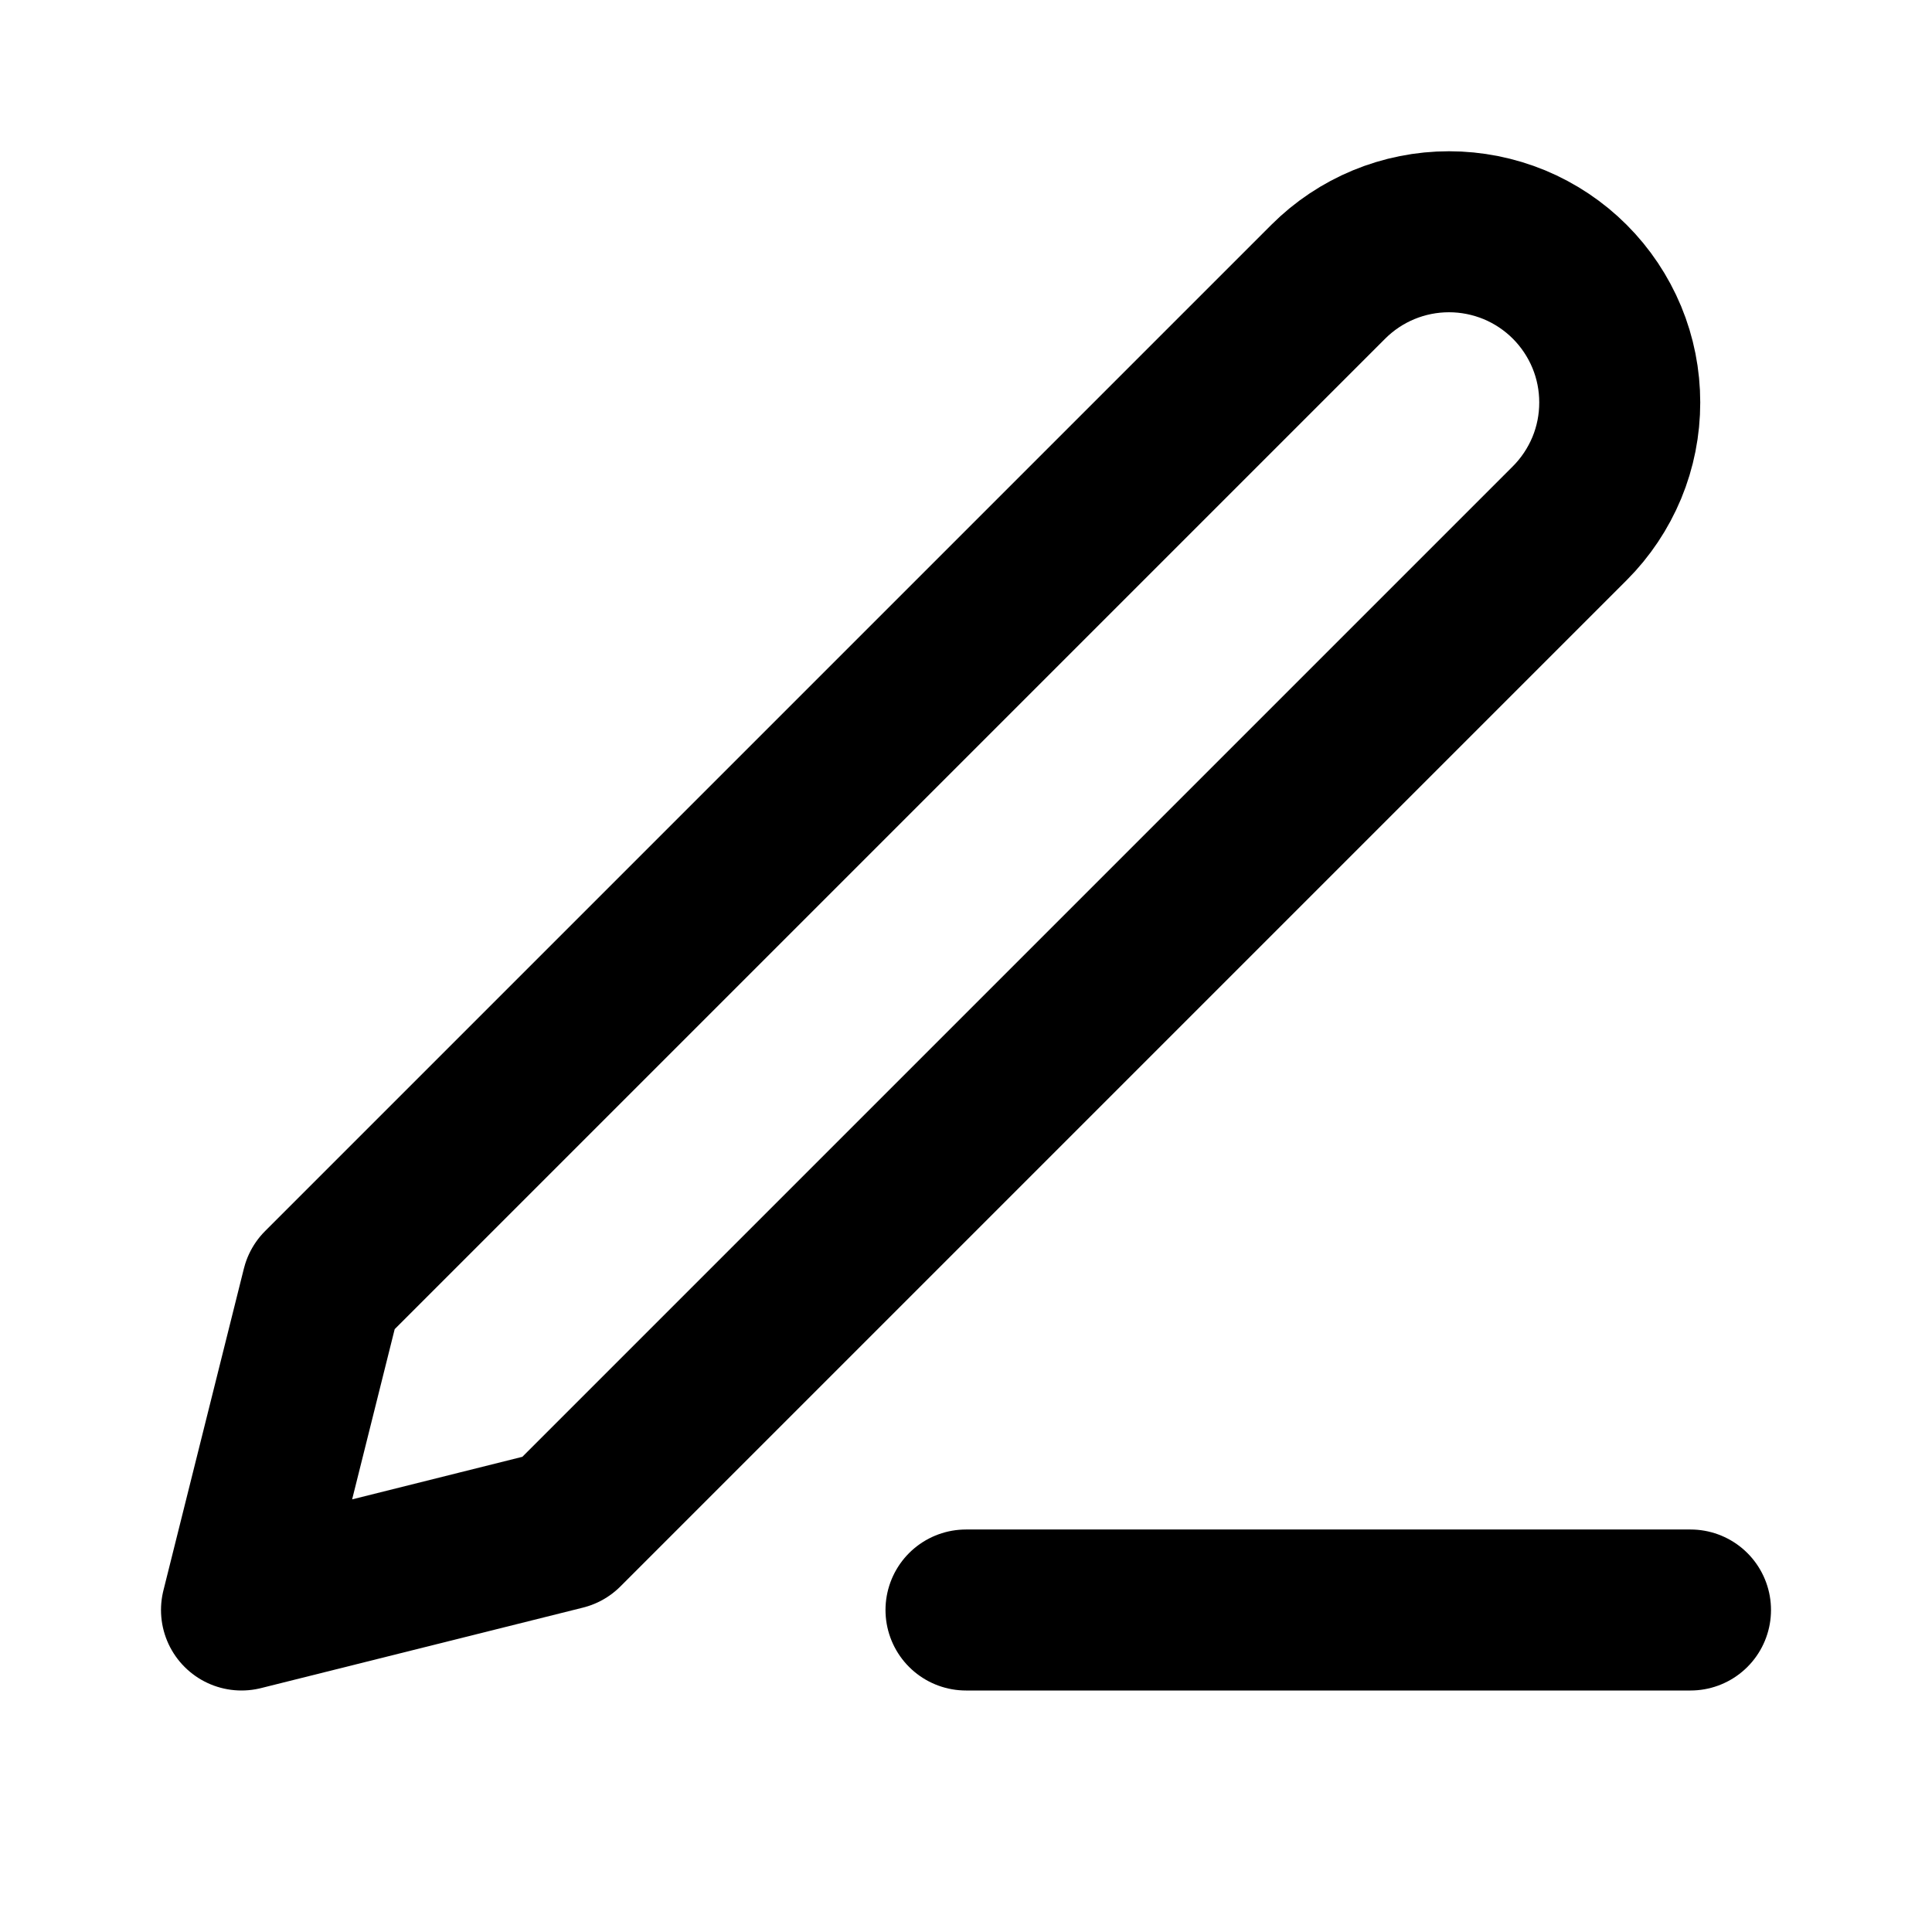
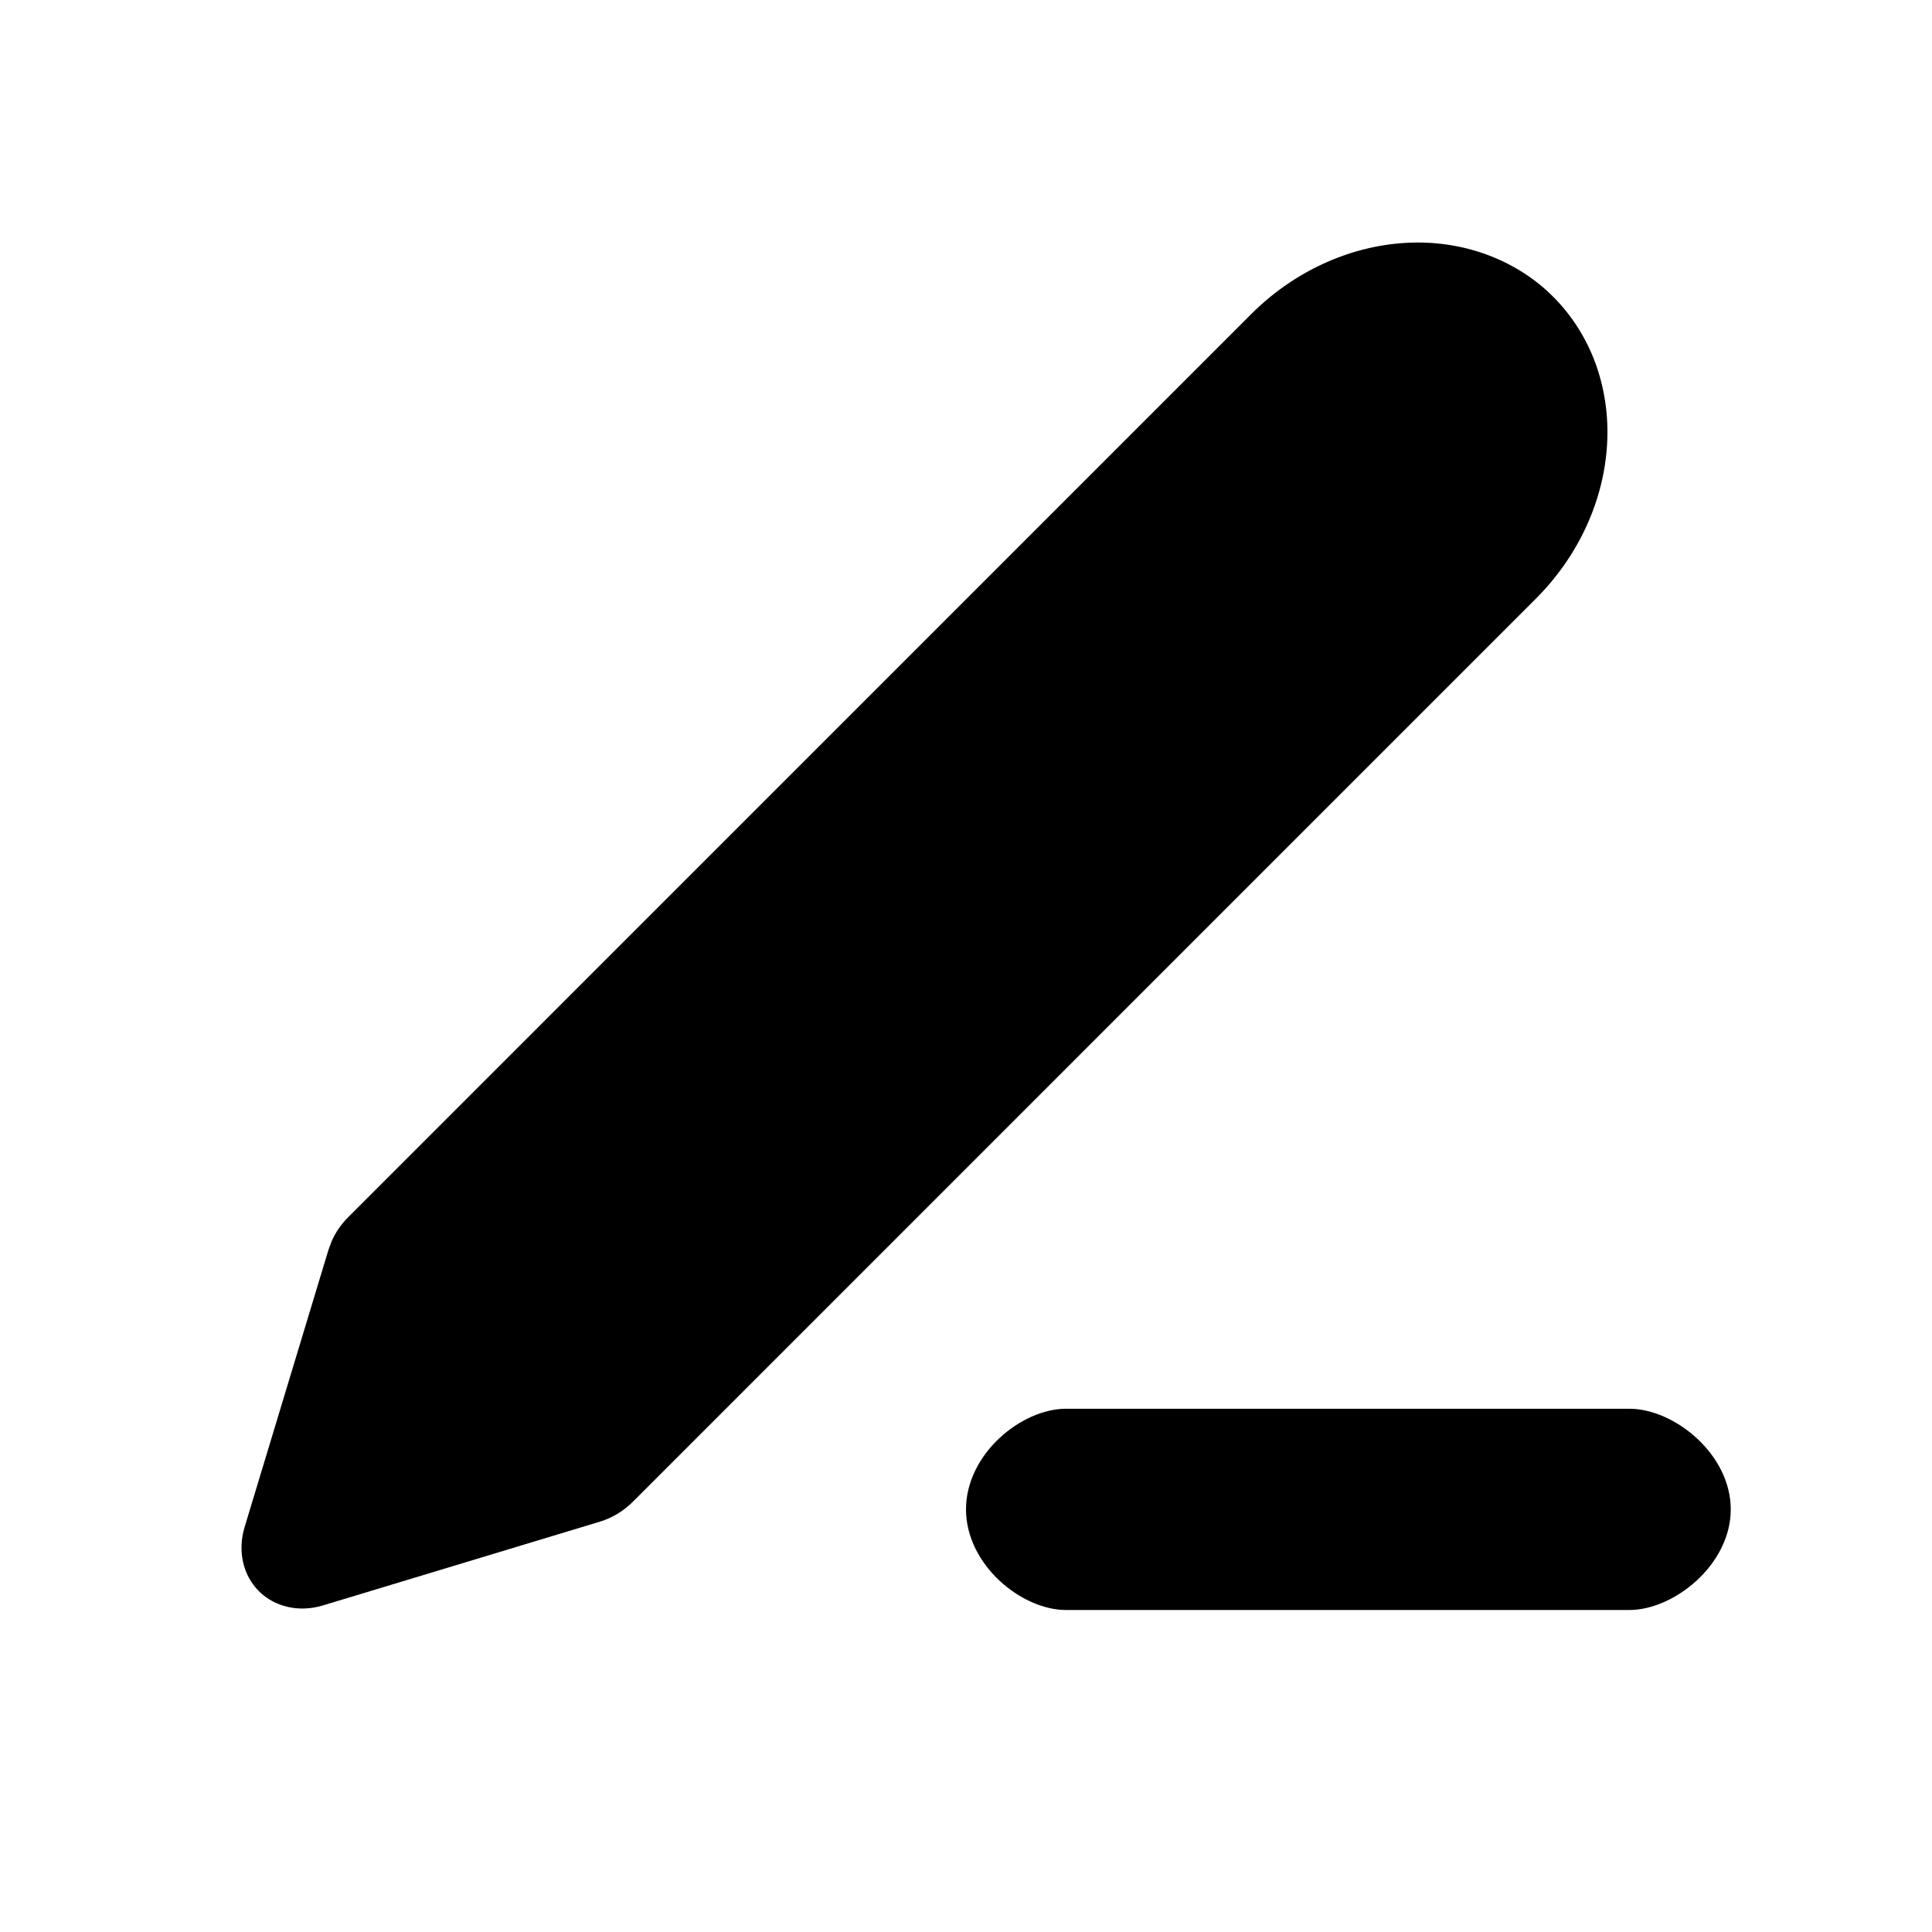
<svg xmlns="http://www.w3.org/2000/svg" width="24" height="24" viewBox="0 0 24 24" fill="none">
-   <path d="M12 20H21" stroke="currentColor" stroke-width="2" stroke-linecap="round" stroke-linejoin="round" />
-   <path d="M16.5 3.5C16.898 3.102 17.437 2.879 18 2.879C18.279 2.879 18.554 2.934 18.812 3.04C19.069 3.147 19.303 3.303 19.5 3.5C19.697 3.697 19.853 3.931 19.96 4.188C20.067 4.446 20.121 4.721 20.121 5C20.121 5.279 20.067 5.554 19.96 5.812C19.853 6.069 19.697 6.303 19.5 6.5L7 19L3 20L4 16L16.5 3.5Z" stroke="currentColor" stroke-width="2" stroke-linecap="round" stroke-linejoin="round" />
+   <path d="M20.242 17.5C20.794 17.5 21.5 18.06 21.5 18.75C21.5 19.439 20.794 19.999 20.242 20H13.242C12.69 20 12.001 19.44 12 18.75C12.001 18.059 12.69 17.5 13.242 17.5H20.242Z" fill="currentColor" />
+   <path d="M17.463 3.017C17.811 2.997 18.153 3.047 18.467 3.162C18.78 3.277 19.063 3.454 19.294 3.686C19.526 3.918 19.705 4.201 19.82 4.514C19.934 4.828 19.984 5.17 19.964 5.517C19.944 5.865 19.856 6.215 19.704 6.544C19.553 6.872 19.34 7.176 19.08 7.436L7.862 18.655C7.747 18.77 7.605 18.856 7.454 18.902L4.009 19.944C3.716 20.032 3.414 19.964 3.215 19.765C3.017 19.566 2.95 19.265 3.038 18.972L4.08 15.527L4.121 15.416C4.17 15.307 4.239 15.206 4.326 15.12L15.545 3.9C16.07 3.375 16.761 3.057 17.463 3.017Z" fill="currentColor" />
</svg>
